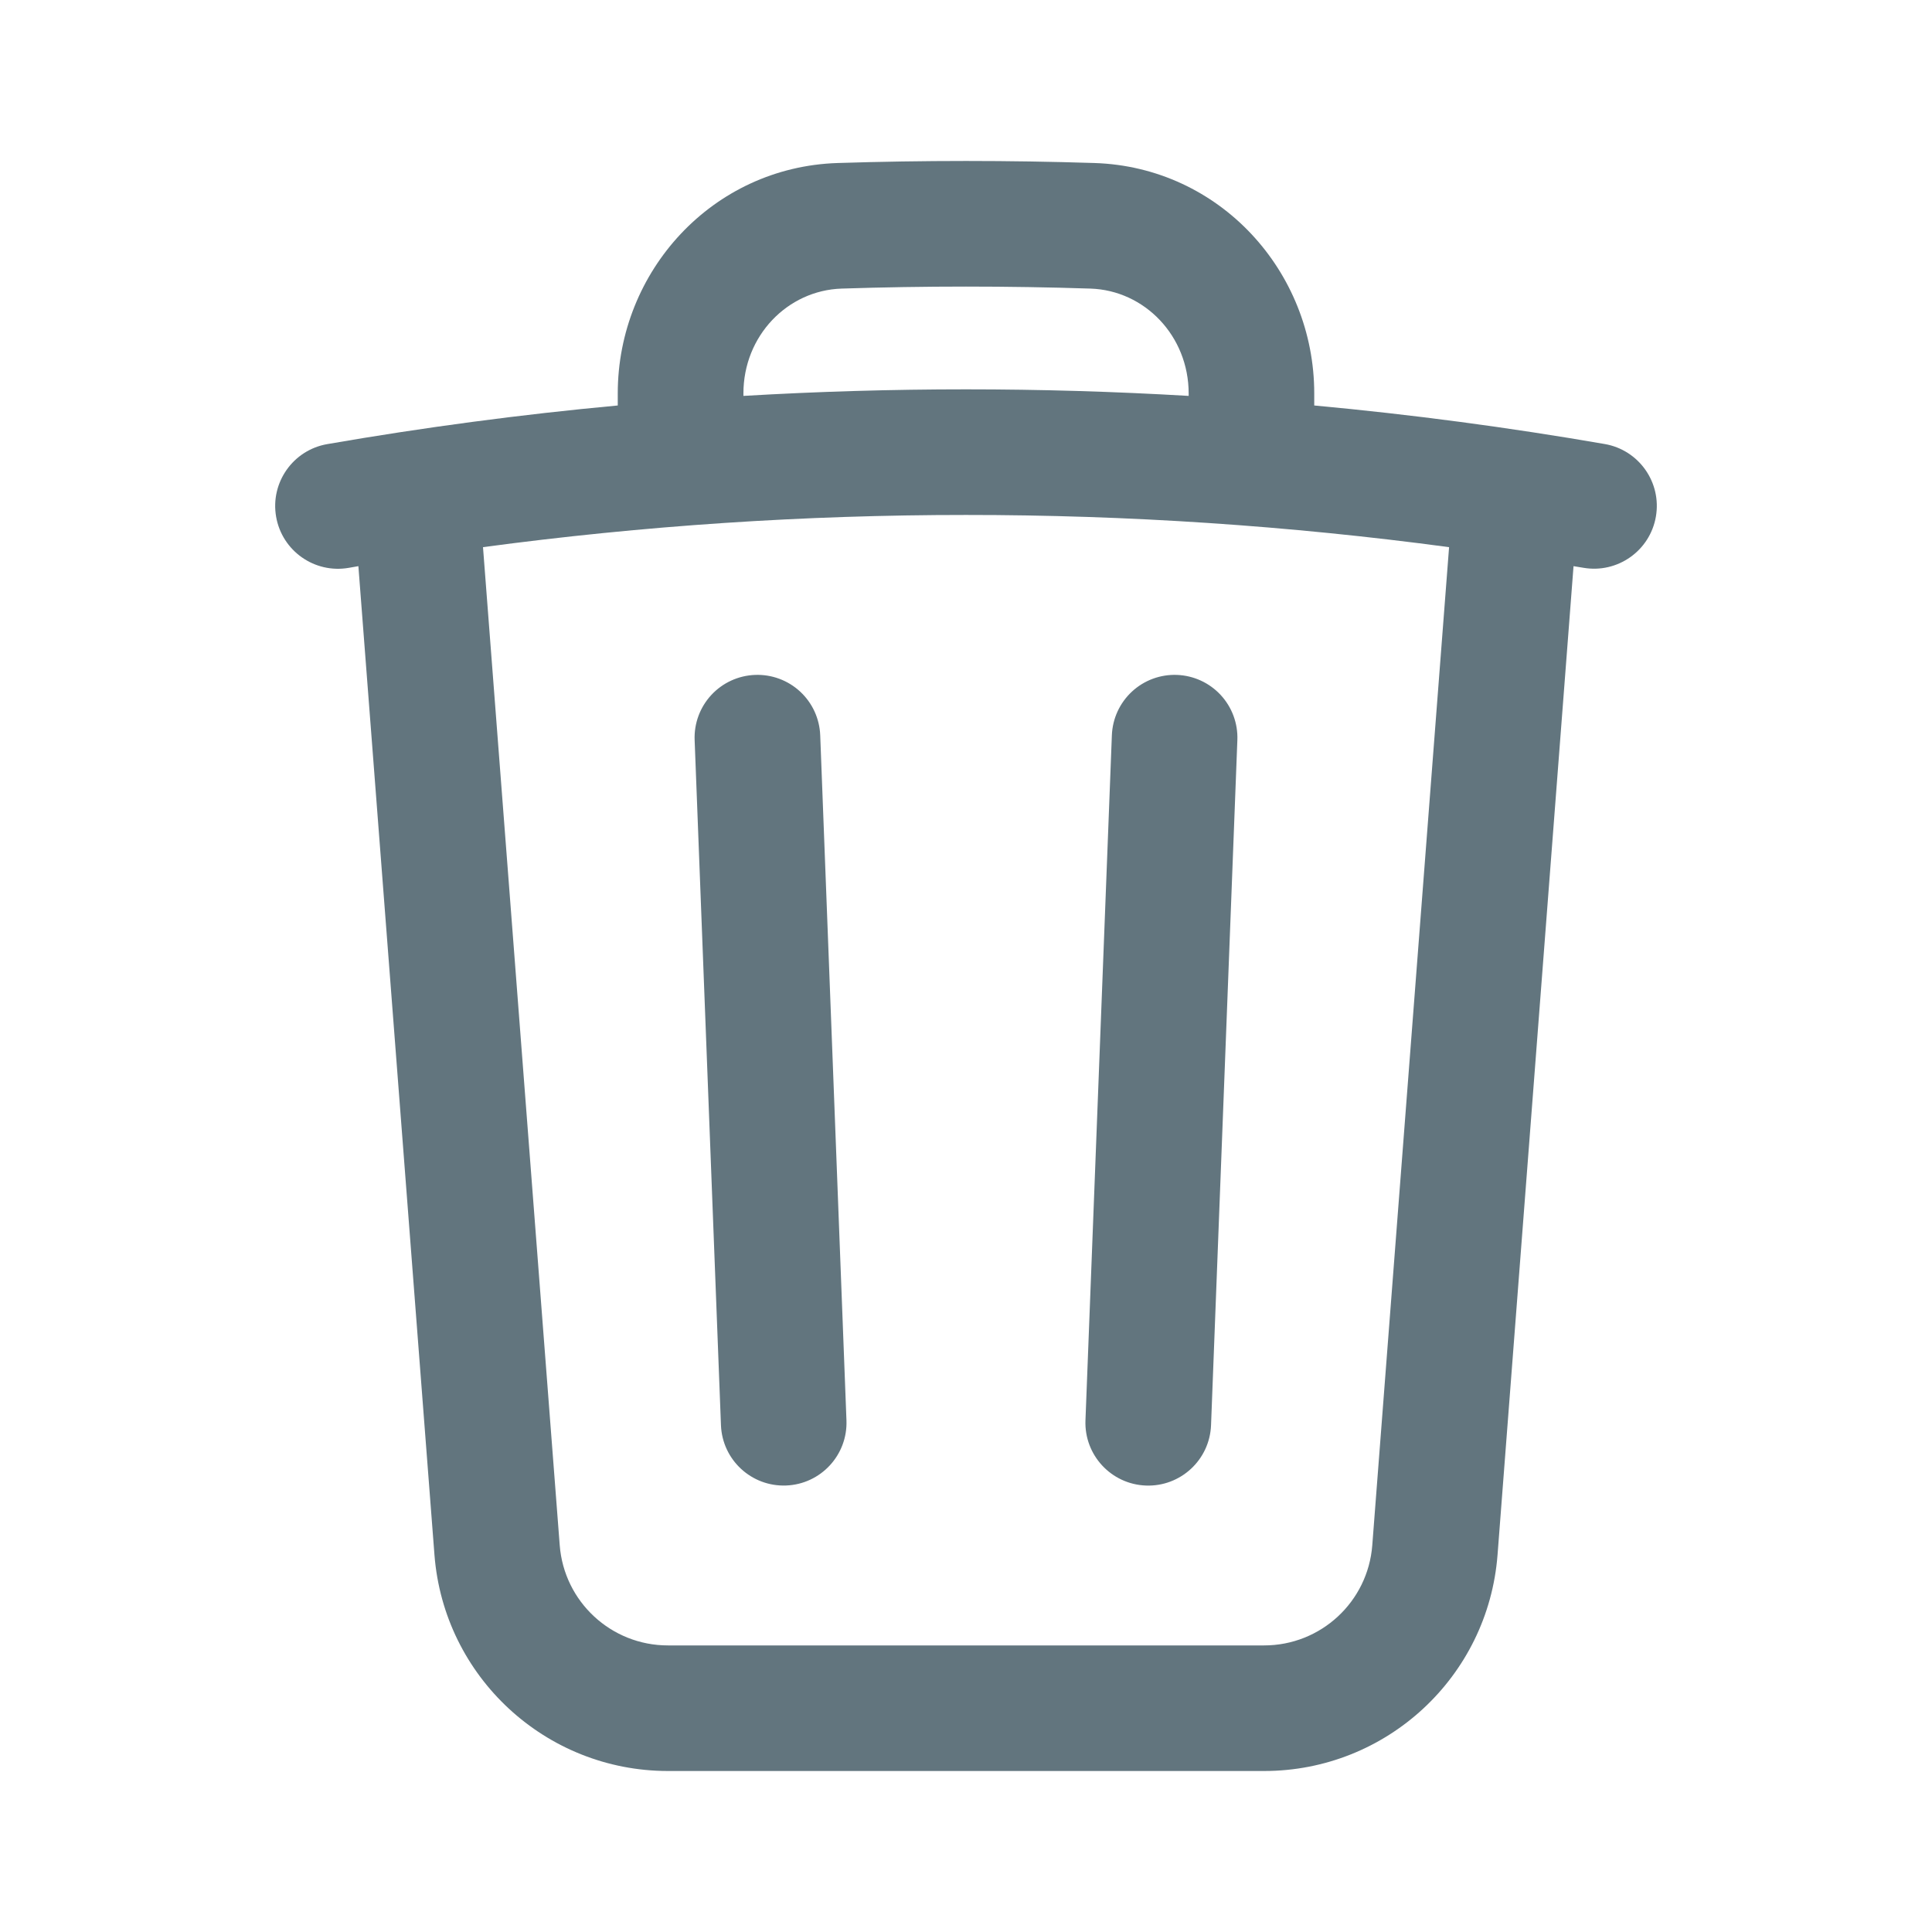
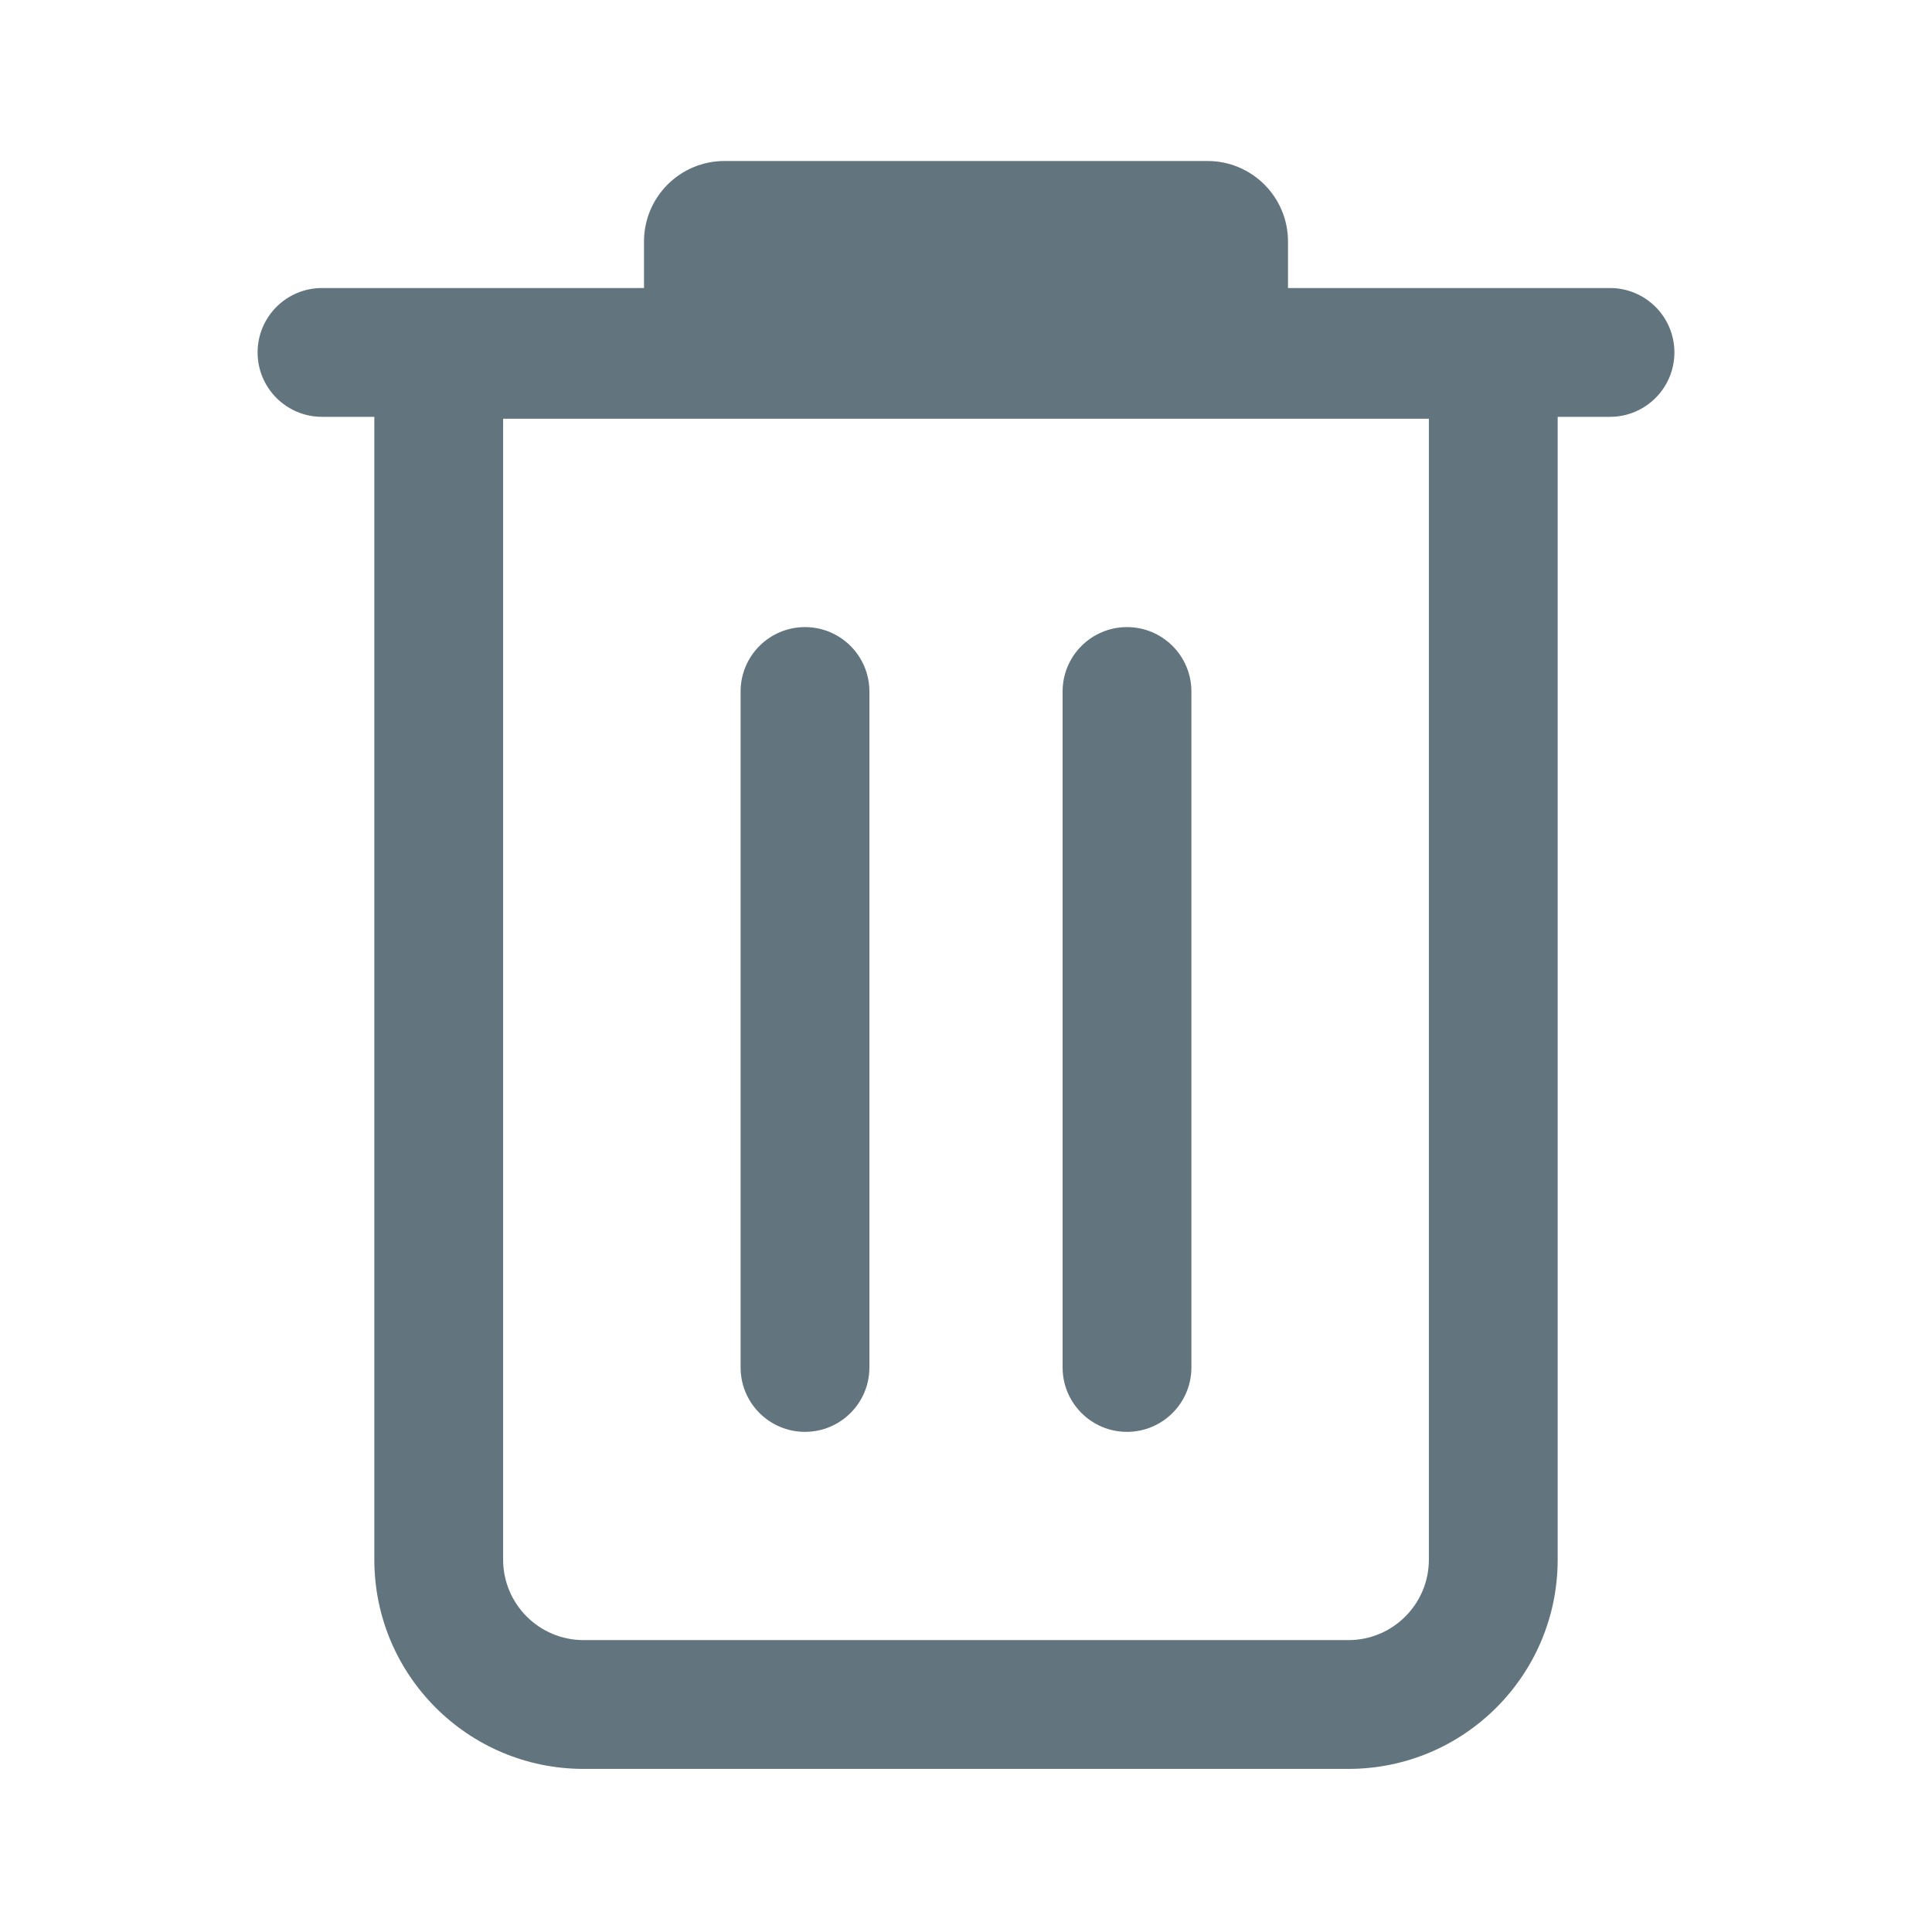
<svg xmlns="http://www.w3.org/2000/svg" fill="none" viewBox="0 0 24 24">
-   <path fill="#62757E" fill-rule="evenodd" d="M12 3.56q-.776 0-1.545.025c-.674.022-1.22.588-1.22 1.302v.031a47 47 0 0 1 5.531 0v-.03c0-.715-.547-1.281-1.22-1.303A48 48 0 0 0 12 3.56m4.326 1.477v-.15c0-1.516-1.175-2.812-2.73-2.862a50 50 0 0 0-3.191 0c-1.556.05-2.731 1.346-2.731 2.862v.15a46 46 0 0 0-3.609.48.78.78 0 0 0 .267 1.537l.12-.021.945 12.282A2.91 2.91 0 0 0 8.297 22h7.406c1.52 0 2.783-1.17 2.9-2.685l.944-12.282.121.02a.78.78 0 1 0 .267-1.537 46 46 0 0 0-3.609-.479m1.675 1.76a45 45 0 0 0-6.001-.4 45 45 0 0 0-6 .4l.953 12.398c.054.703.64 1.245 1.344 1.245h7.406c.705 0 1.29-.542 1.344-1.245zM9.379 8.384a.78.78 0 0 1 .81.75l.326 8.51a.78.78 0 1 1-1.559.06l-.327-8.51a.78.78 0 0 1 .75-.81m5.242 0a.78.78 0 0 1 .75.81l-.327 8.51a.78.78 0 1 1-1.56-.06l.328-8.51a.78.78 0 0 1 .81-.75" clip-rule="evenodd" />
+   <path fill="#62757E" fill-rule="evenodd" d="M9 2a1 1 0 0 0-1 1v.578H4a.8.8 0 1 0 0 1.6h.65v14.196a2.6 2.6 0 0 0 2.6 2.6h9.5a2.6 2.6 0 0 0 2.6-2.6V5.178H20a.8.8 0 0 0 0-1.6h-4V3a1 1 0 0 0-1-1zM6.25 5.202v14.172a1 1 0 0 0 1 1h9.5a1 1 0 0 0 1-1V5.202zM10.8 8.59a.8.8 0 0 0-1.6 0v8.397a.8.8 0 0 0 1.6 0zm3.2-.8a.8.8 0 0 1 .8.8v8.397a.8.8 0 0 1-1.6 0V8.59a.8.8 0 0 1 .8-.8" clip-rule="evenodd" />
</svg>
